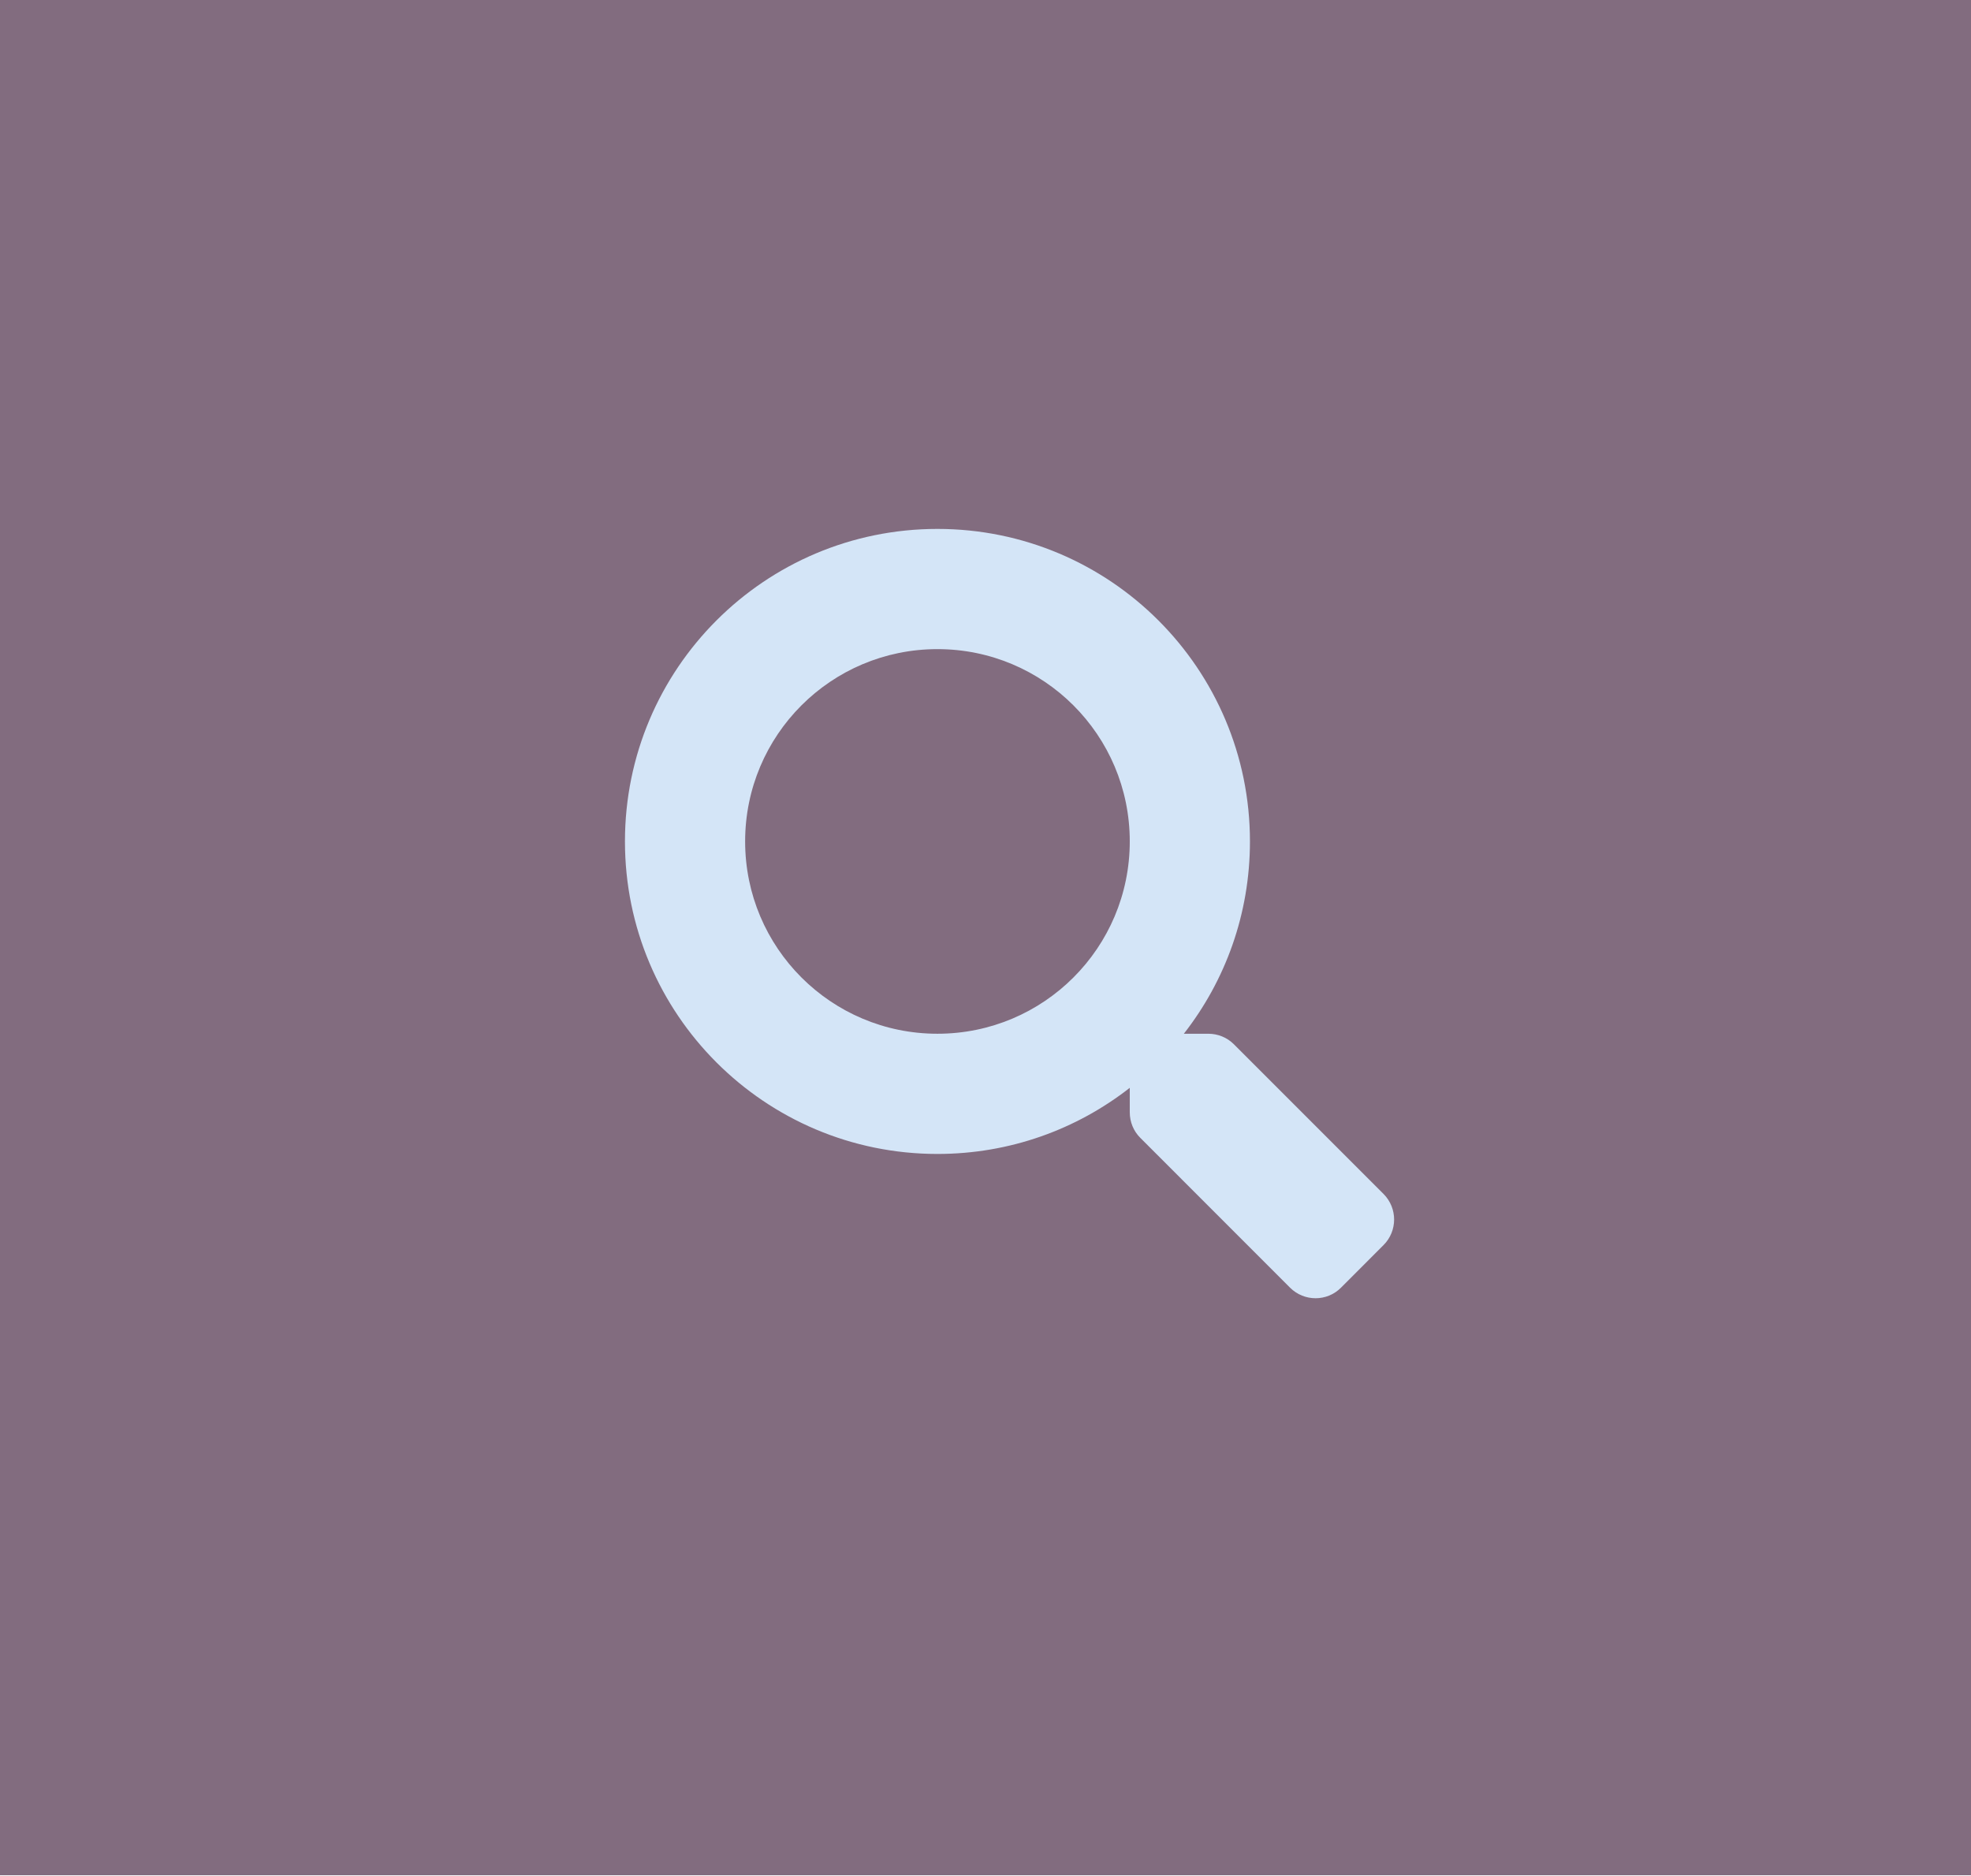
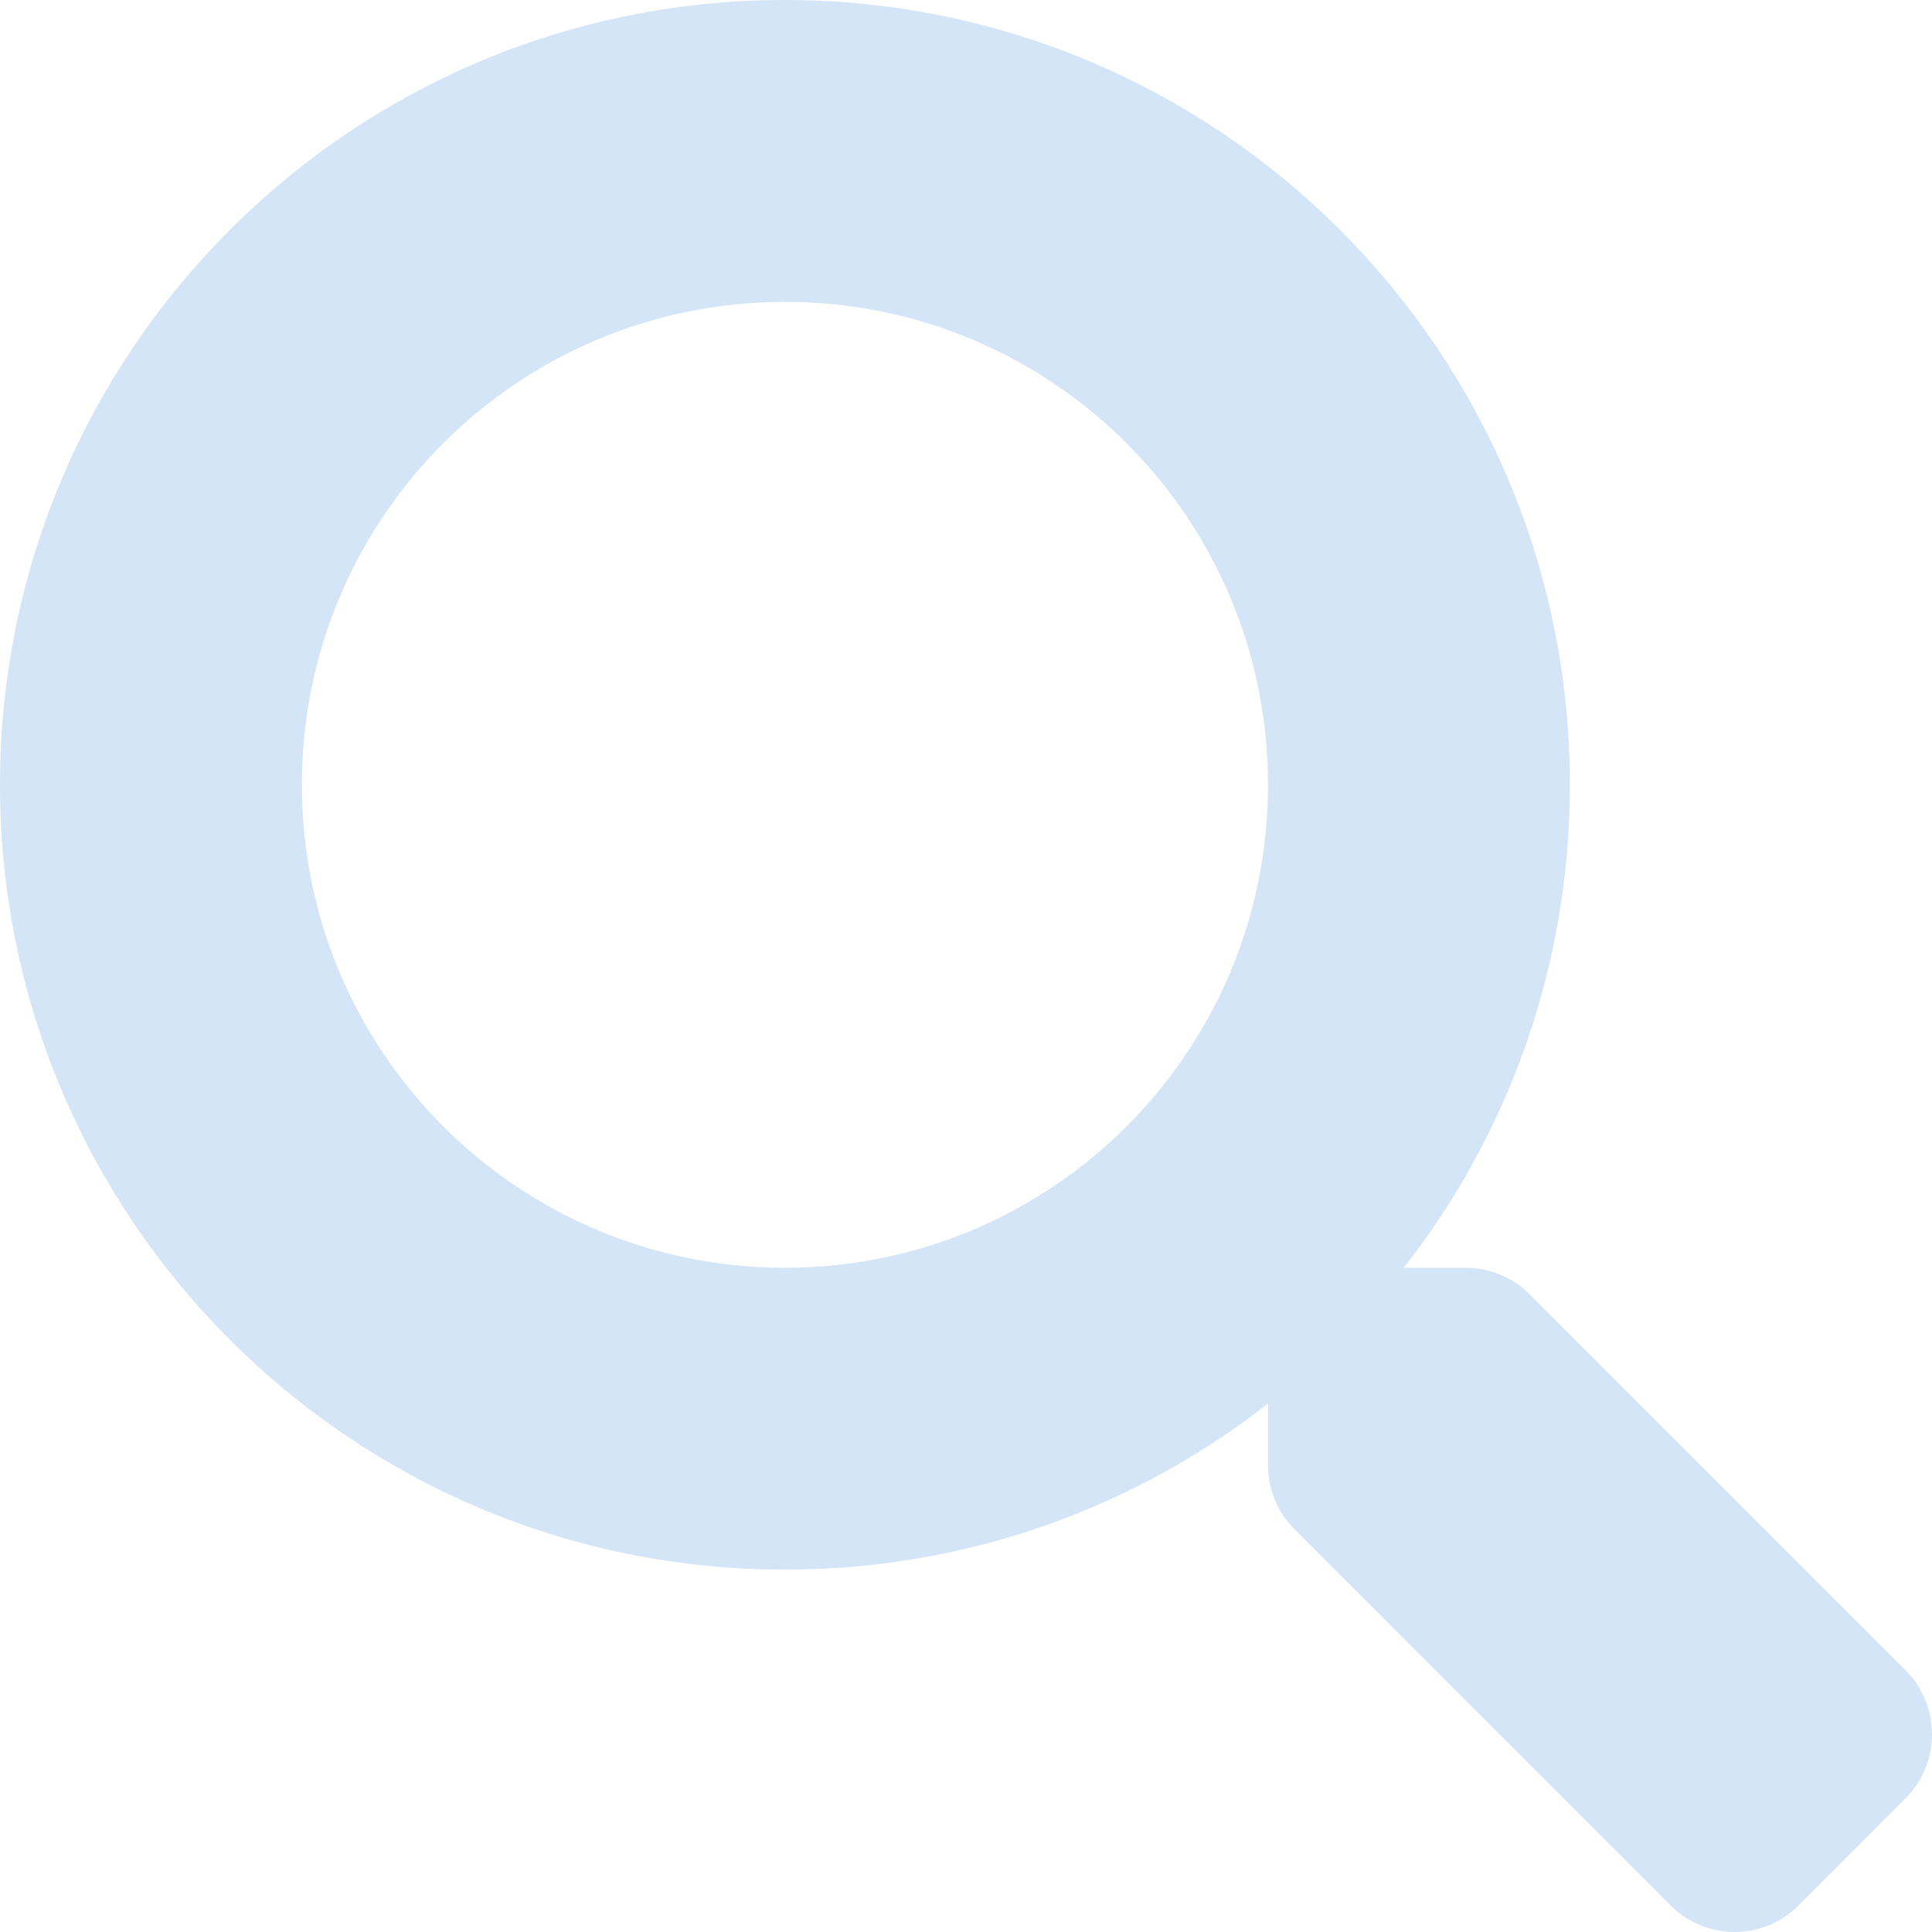
- <svg xmlns="http://www.w3.org/2000/svg" width="41" height="39" viewBox="0 0 41 39" fill="none">
-   <rect width="41" height="39" fill="#826C7F" />
-   <path d="M28.782 24.833L25.667 21.718C25.526 21.577 25.335 21.499 25.135 21.499H24.626C25.488 20.396 26.001 19.009 26.001 17.499C26.001 13.909 23.091 11 19.5 11C15.91 11 13 13.909 13 17.499C13 21.09 15.91 23.999 19.5 23.999C21.01 23.999 22.398 23.486 23.501 22.624V23.133C23.501 23.333 23.579 23.524 23.72 23.664L26.835 26.78C27.129 27.073 27.604 27.073 27.895 26.78L28.779 25.895C29.073 25.602 29.073 25.127 28.782 24.833ZM19.5 21.499C17.291 21.499 15.5 19.712 15.5 17.499C15.5 15.29 17.288 13.5 19.5 13.5C21.71 13.5 23.501 15.287 23.501 17.499C23.501 19.709 21.713 21.499 19.5 21.499Z" fill="#D4E5F7" />
+ <svg xmlns="http://www.w3.org/2000/svg" width="16" height="16" viewBox="0 0 16 16" fill="none">
+   <path d="M15.782 13.833L12.667 10.718C12.526 10.577 12.335 10.499 12.135 10.499H11.626C12.488 9.396 13.001 8.009 13.001 6.499C13.001 2.909 10.091 0 6.5 0C2.91 0 0 2.909 0 6.499C0 10.09 2.91 12.999 6.5 12.999C8.01 12.999 9.398 12.486 10.501 11.624V12.133C10.501 12.333 10.579 12.524 10.72 12.664L13.835 15.78C14.129 16.073 14.604 16.073 14.895 15.78L15.779 14.895C16.073 14.602 16.073 14.127 15.782 13.833ZM6.5 10.499C4.291 10.499 2.5 8.712 2.5 6.499C2.5 4.29 4.288 2.5 6.5 2.5C8.71 2.5 10.501 4.287 10.501 6.499C10.501 8.709 8.713 10.499 6.5 10.499Z" fill="#D4E5F7" />
</svg>
